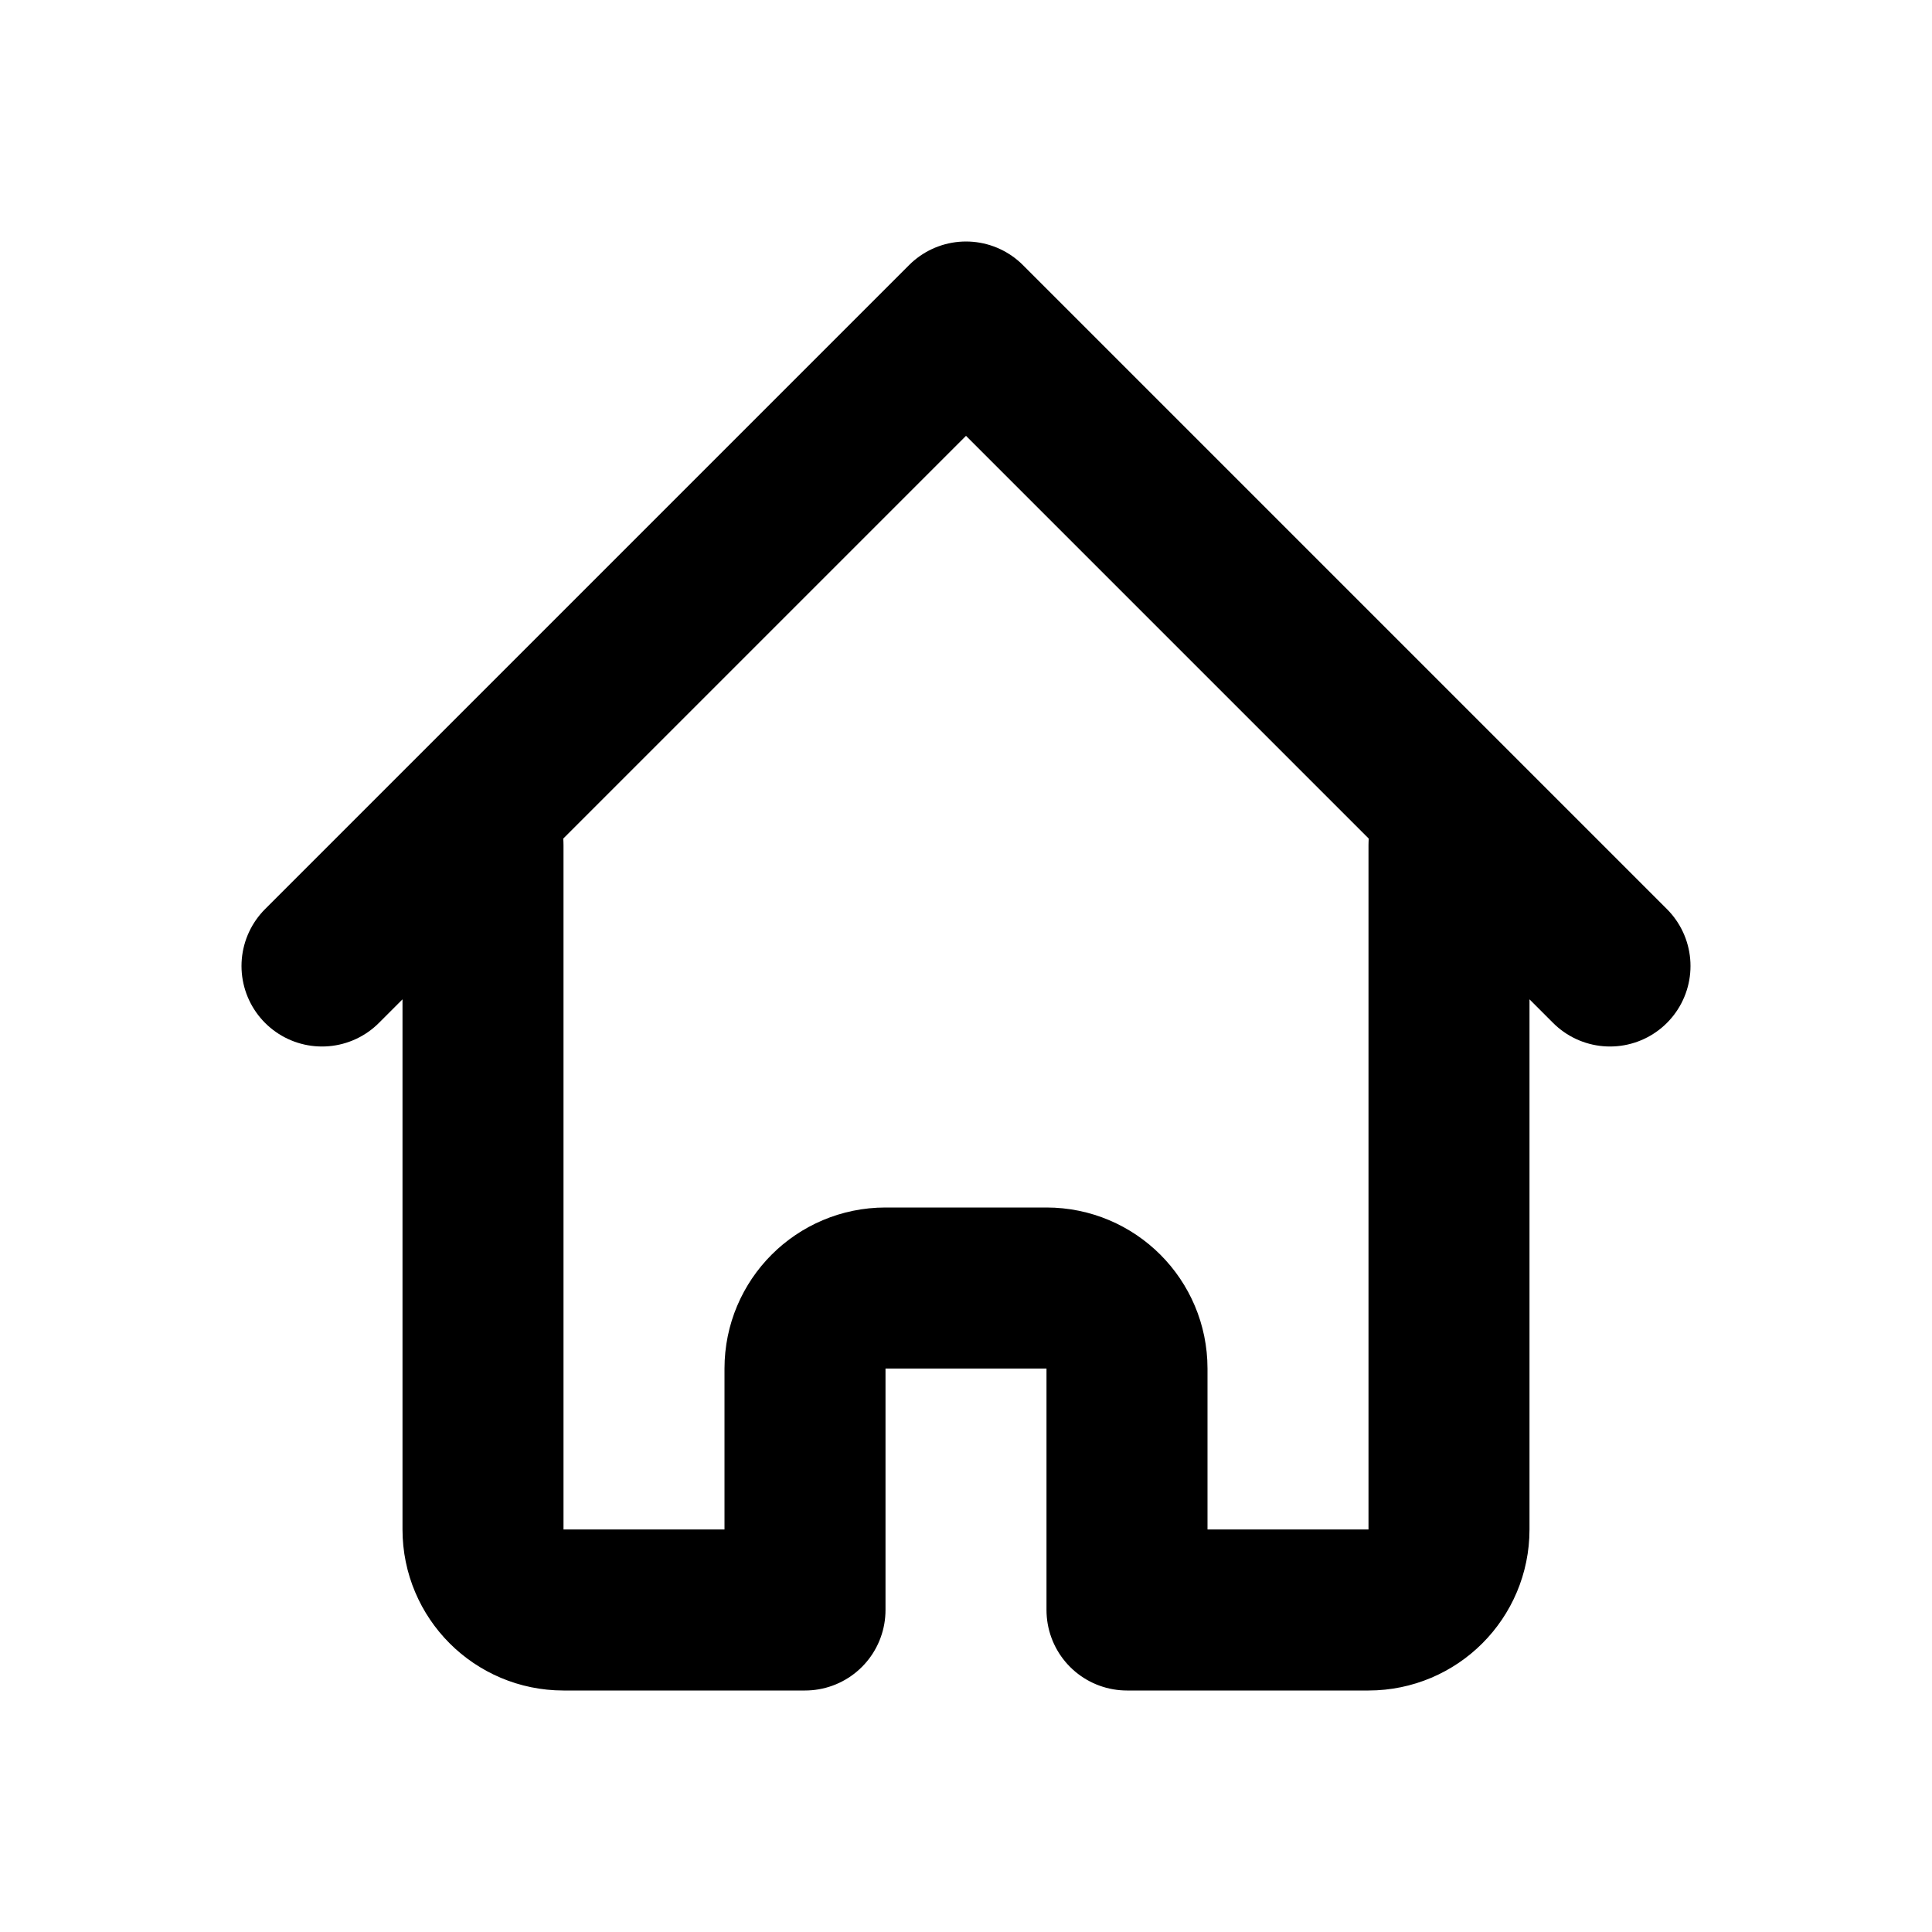
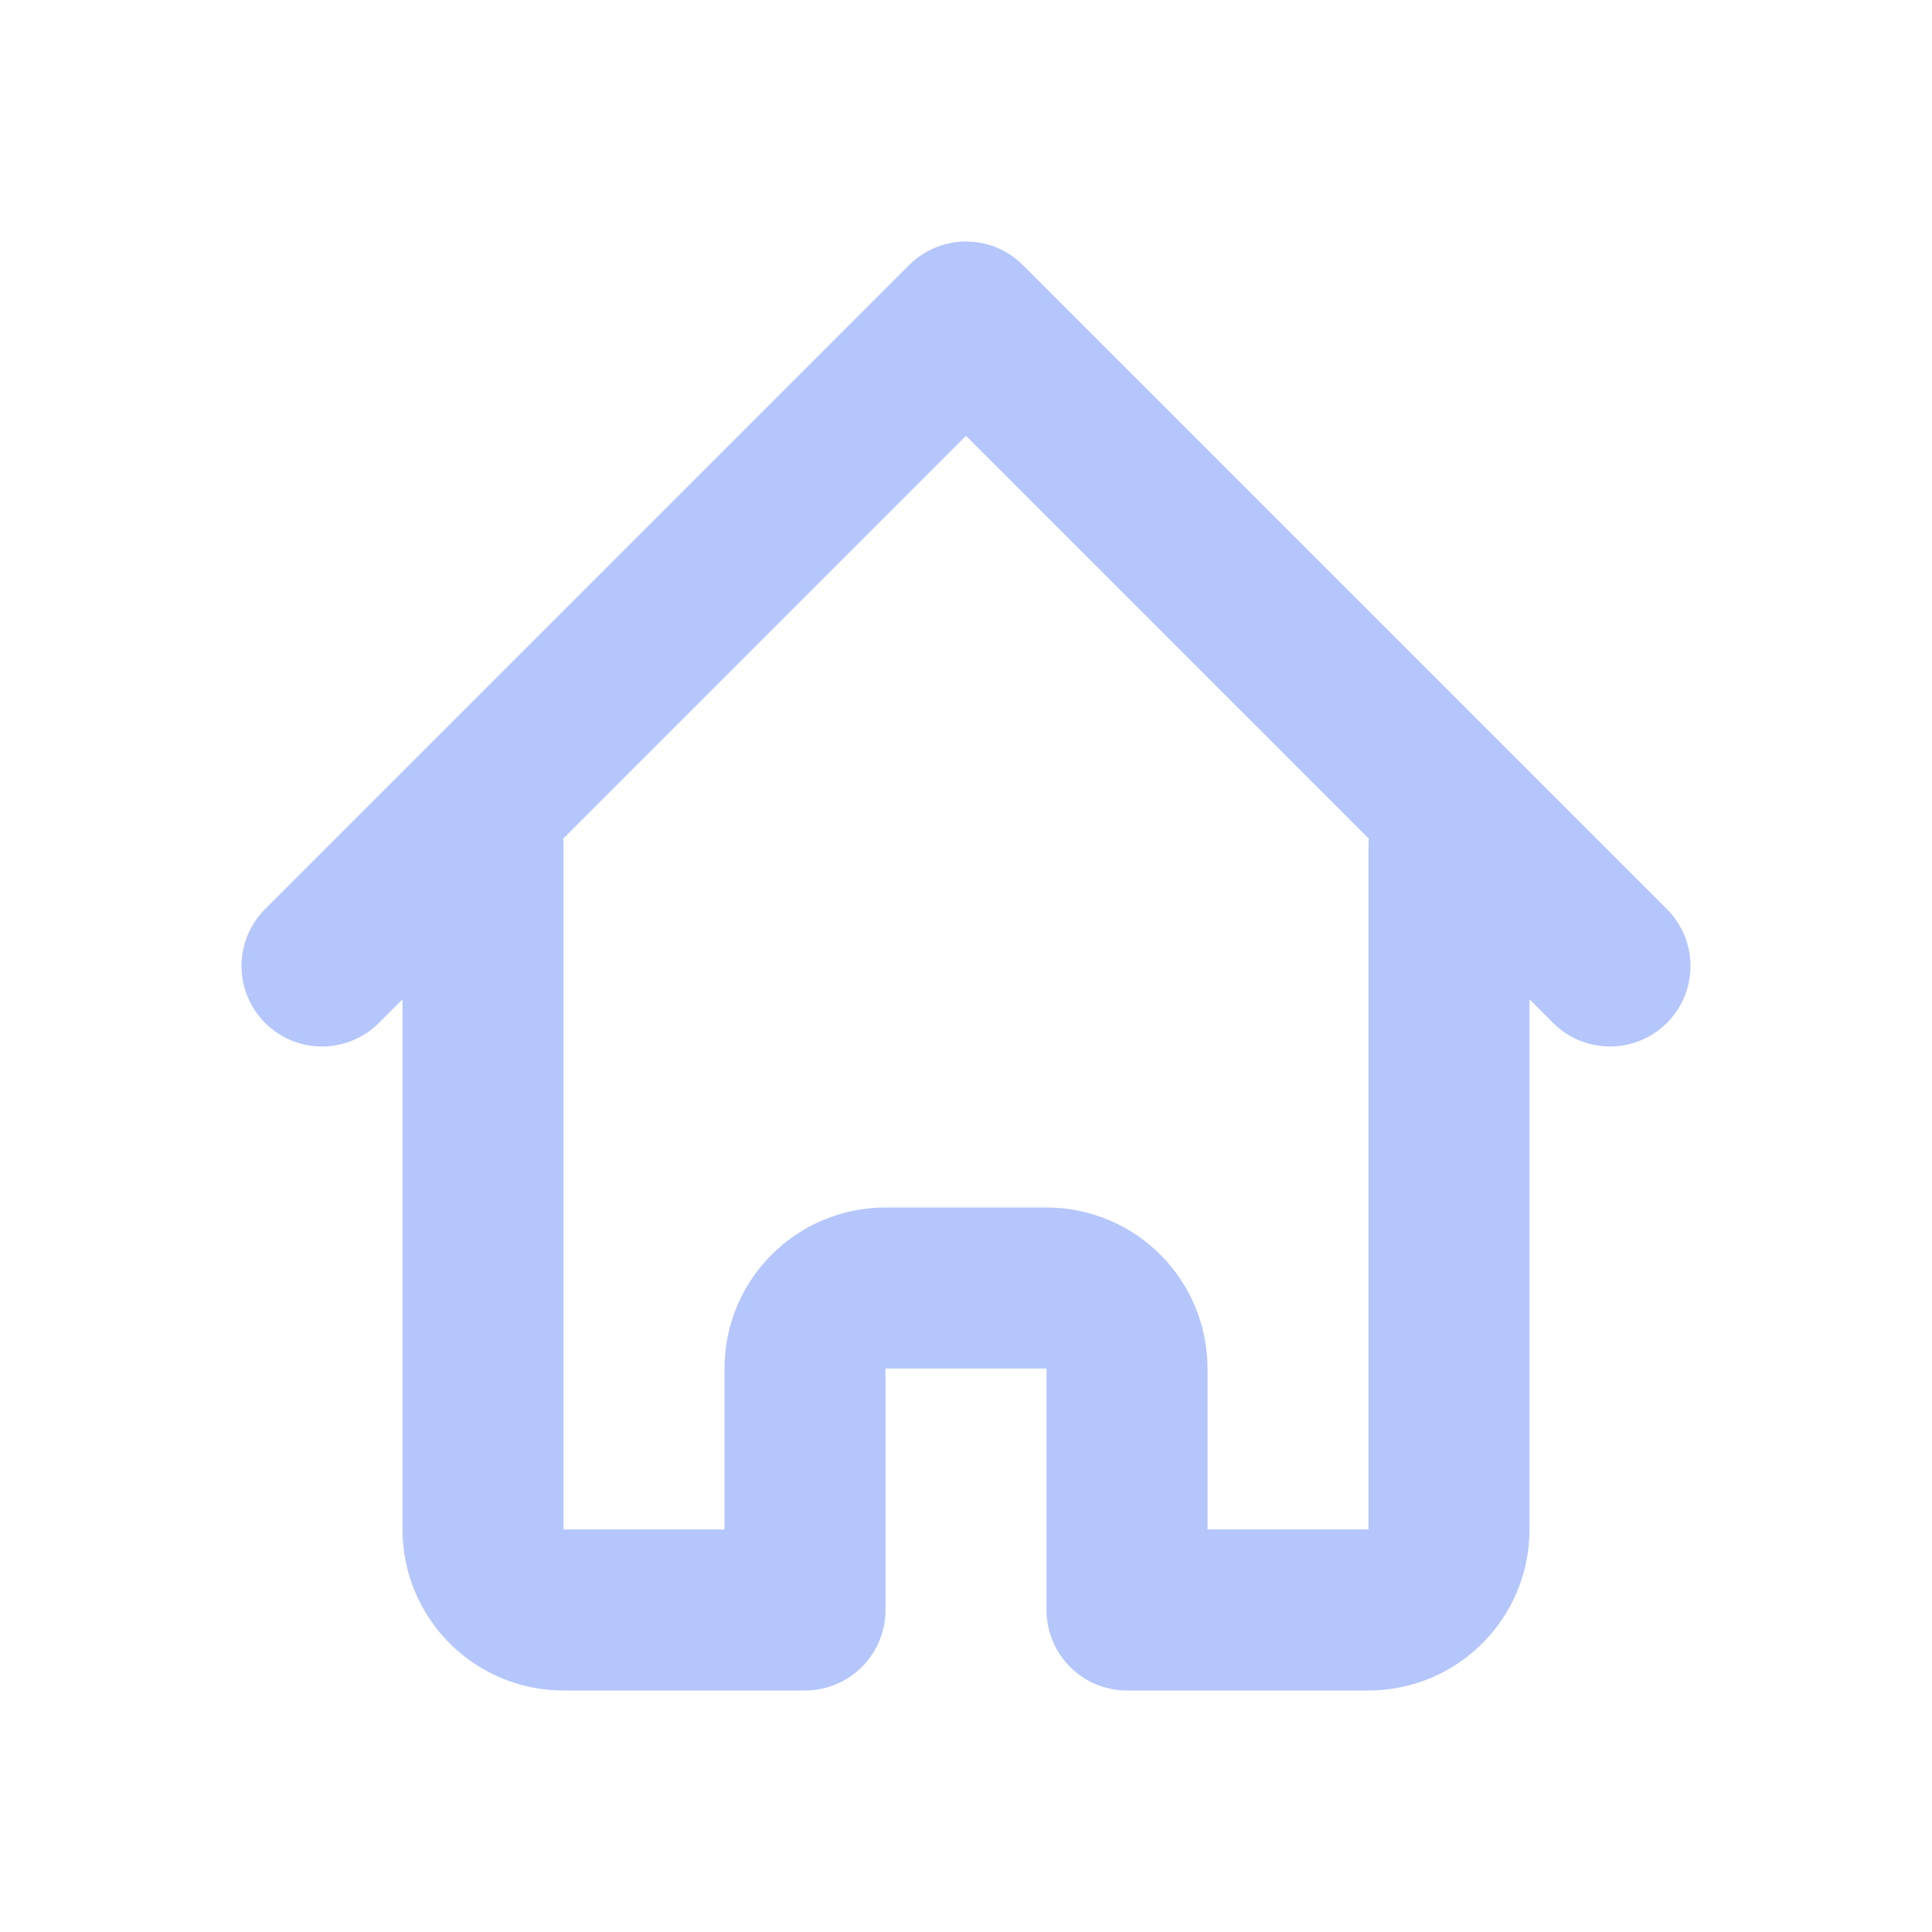
<svg xmlns="http://www.w3.org/2000/svg" aria-hidden="true" width="24" height="24" fill="none" viewBox="0 0 24 24">
-   <path stroke="black" stroke-linecap="round" stroke-linejoin="round" stroke-width="2" d="m4 12 8-8 8 8M6 10.5V19a1 1 0 0 0 1 1h3v-3a1 1 0 0 1 1-1h2a1 1 0 0 1 1 1v3h3a1 1 0 0 0 1-1v-8.5" />
+   <path stroke="rgb(180, 198, 252)" stroke-linecap="round" stroke-linejoin="round" stroke-width="2" d="m4 12 8-8 8 8M6 10.5V19a1 1 0 0 0 1 1h3v-3a1 1 0 0 1 1-1h2a1 1 0 0 1 1 1v3h3a1 1 0 0 0 1-1v-8.5" />
</svg>
